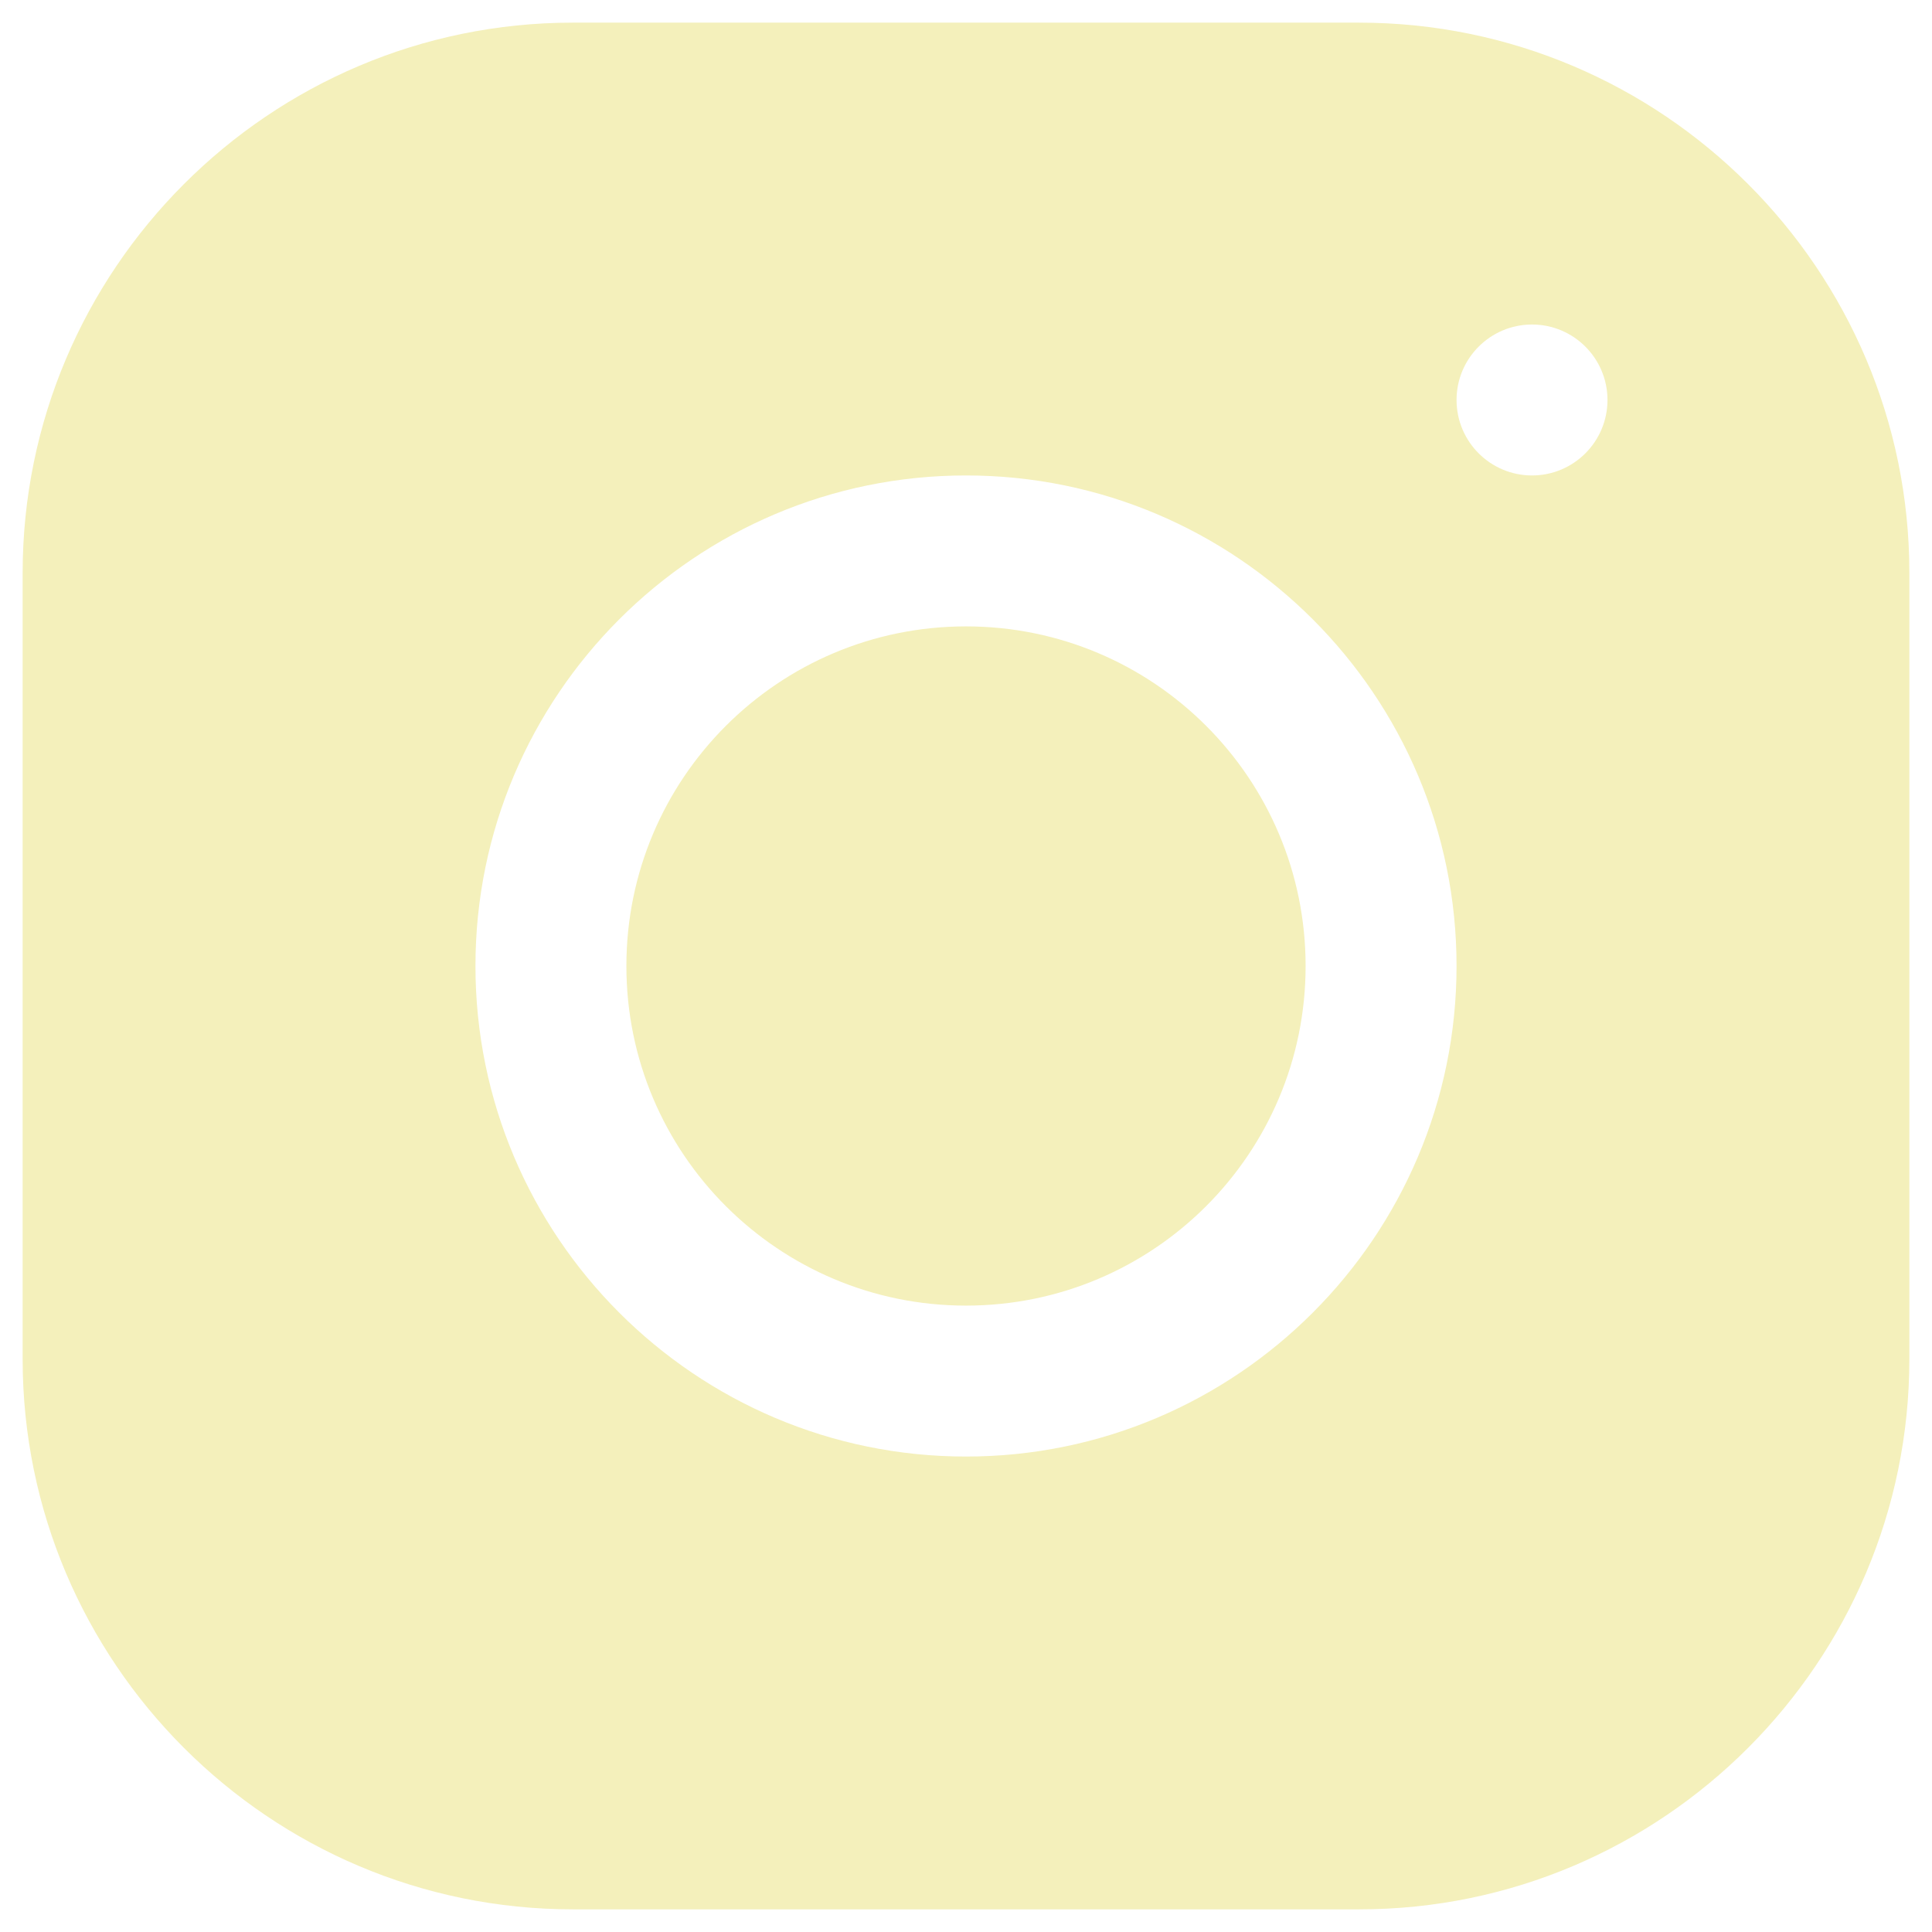
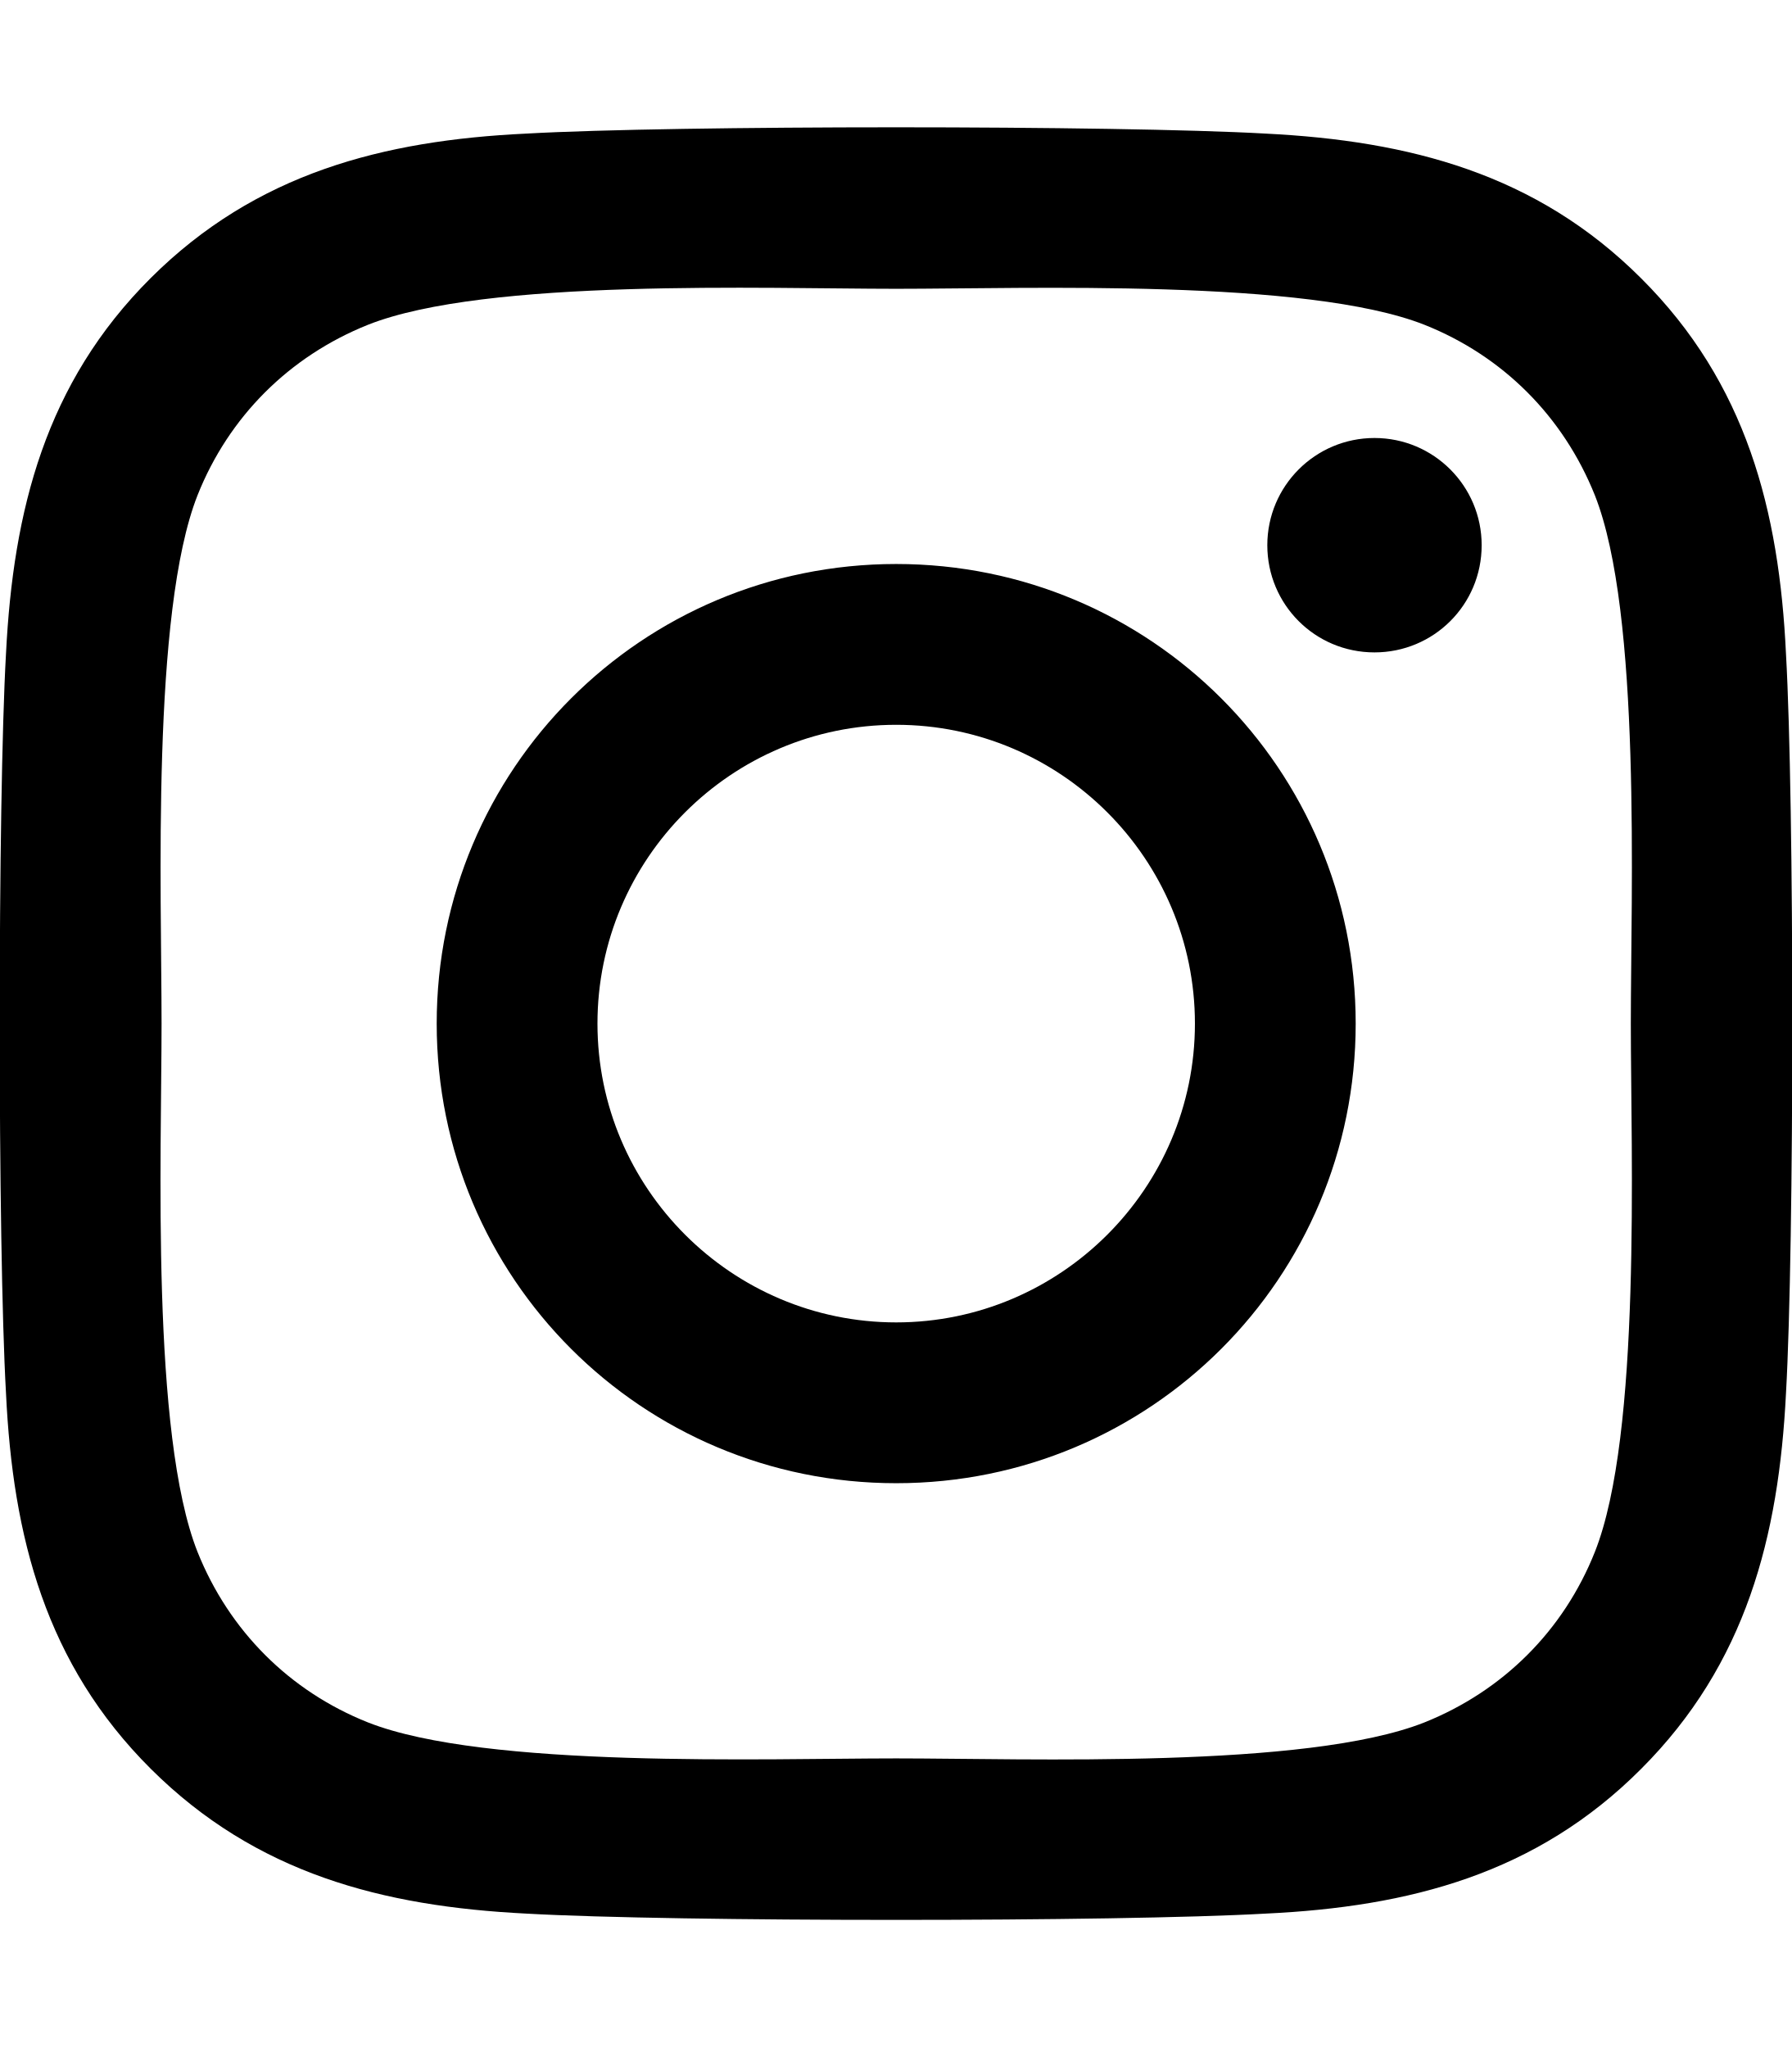
- <svg xmlns="http://www.w3.org/2000/svg" viewBox="0,0,256,256" width="64px" height="64px" fill-rule="nonzero">
-   <g transform="translate(-32,-32) scale(1.25,1.25)">
-     <g fill-opacity="0" fill="#dddddd" fill-rule="nonzero" stroke="none" stroke-width="1" stroke-linecap="butt" stroke-linejoin="miter" stroke-miterlimit="10" stroke-dasharray="" stroke-dashoffset="0" font-family="none" font-weight="none" font-size="none" text-anchor="none" style="mix-blend-mode: normal">
-       <path d="M25.6,230.4v-204.8h204.8v204.8z" id="bgRectangle" />
-     </g>
-     <g fill="#f4f0bb" fill-rule="nonzero" stroke="none" stroke-width="1" stroke-linecap="butt" stroke-linejoin="miter" stroke-miterlimit="10" stroke-dasharray="" stroke-dashoffset="0" font-family="none" font-weight="none" font-size="none" text-anchor="none" style="mix-blend-mode: normal">
-       <g transform="scale(4,4)">
-         <path d="M21.58,7c-8.039,0 -14.58,6.545 -14.58,14.586v20.832c0,8.04 6.545,14.582 14.586,14.582h20.832c8.04,0 14.582,-6.545 14.582,-14.586v-20.834c0,-8.039 -6.545,-14.58 -14.586,-14.58zM47,15c1.104,0 2,0.896 2,2c0,1.104 -0.896,2 -2,2c-1.104,0 -2,-0.896 -2,-2c0,-1.104 0.896,-2 2,-2zM32,19c7.17,0 13,5.83 13,13c0,7.17 -5.831,13 -13,13c-7.17,0 -13,-5.831 -13,-13c0,-7.169 5.83,-13 13,-13zM32,23c-4.971,0 -9,4.029 -9,9c0,4.971 4.029,9 9,9c4.971,0 9,-4.029 9,-9c0,-4.971 -4.029,-9 -9,-9z" />
-       </g>
-     </g>
-   </g>
+ <svg xmlns="http://www.w3.org/2000/svg" viewBox="0 0 448 512">
+   <path d="M224.1 141c-63.6 0-114.9 51.3-114.9 114.9s51.3 114.9 114.9 114.9S339 319.5 339 255.9 287.7 141 224.1 141zm0 189.6c-41.1 0-74.7-33.5-74.7-74.7s33.5-74.7 74.7-74.7 74.7 33.5 74.7 74.7-33.6 74.7-74.7 74.7zm146.4-194.3c0 14.9-12 26.8-26.8 26.8-14.9 0-26.8-12-26.8-26.8s12-26.8 26.8-26.8 26.8 12 26.8 26.8zm76.1 27.2c-1.7-35.9-9.9-67.7-36.2-93.9-26.2-26.2-58-34.4-93.9-36.2-37-2.1-147.9-2.1-184.9 0-35.8 1.7-67.6 9.9-93.9 36.1s-34.4 58-36.2 93.9c-2.1 37-2.1 147.9 0 184.9 1.7 35.9 9.9 67.7 36.2 93.9s58 34.4 93.9 36.2c37 2.1 147.9 2.1 184.9 0 35.9-1.7 67.7-9.9 93.9-36.2 26.2-26.2 34.4-58 36.2-93.9 2.1-37 2.1-147.8 0-184.8zM398.8 388c-7.8 19.6-22.9 34.7-42.6 42.6-29.5 11.7-99.5 9-132.1 9s-102.7 2.6-132.1-9c-19.6-7.8-34.7-22.9-42.6-42.6-11.7-29.5-9-99.5-9-132.1s-2.6-102.7 9-132.1c7.8-19.6 22.9-34.7 42.6-42.6 29.5-11.7 99.5-9 132.1-9s102.7-2.6 132.1 9c19.6 7.8 34.7 22.9 42.6 42.6 11.7 29.5 9 99.5 9 132.1s2.7 102.7-9 132.1z" />
</svg>
